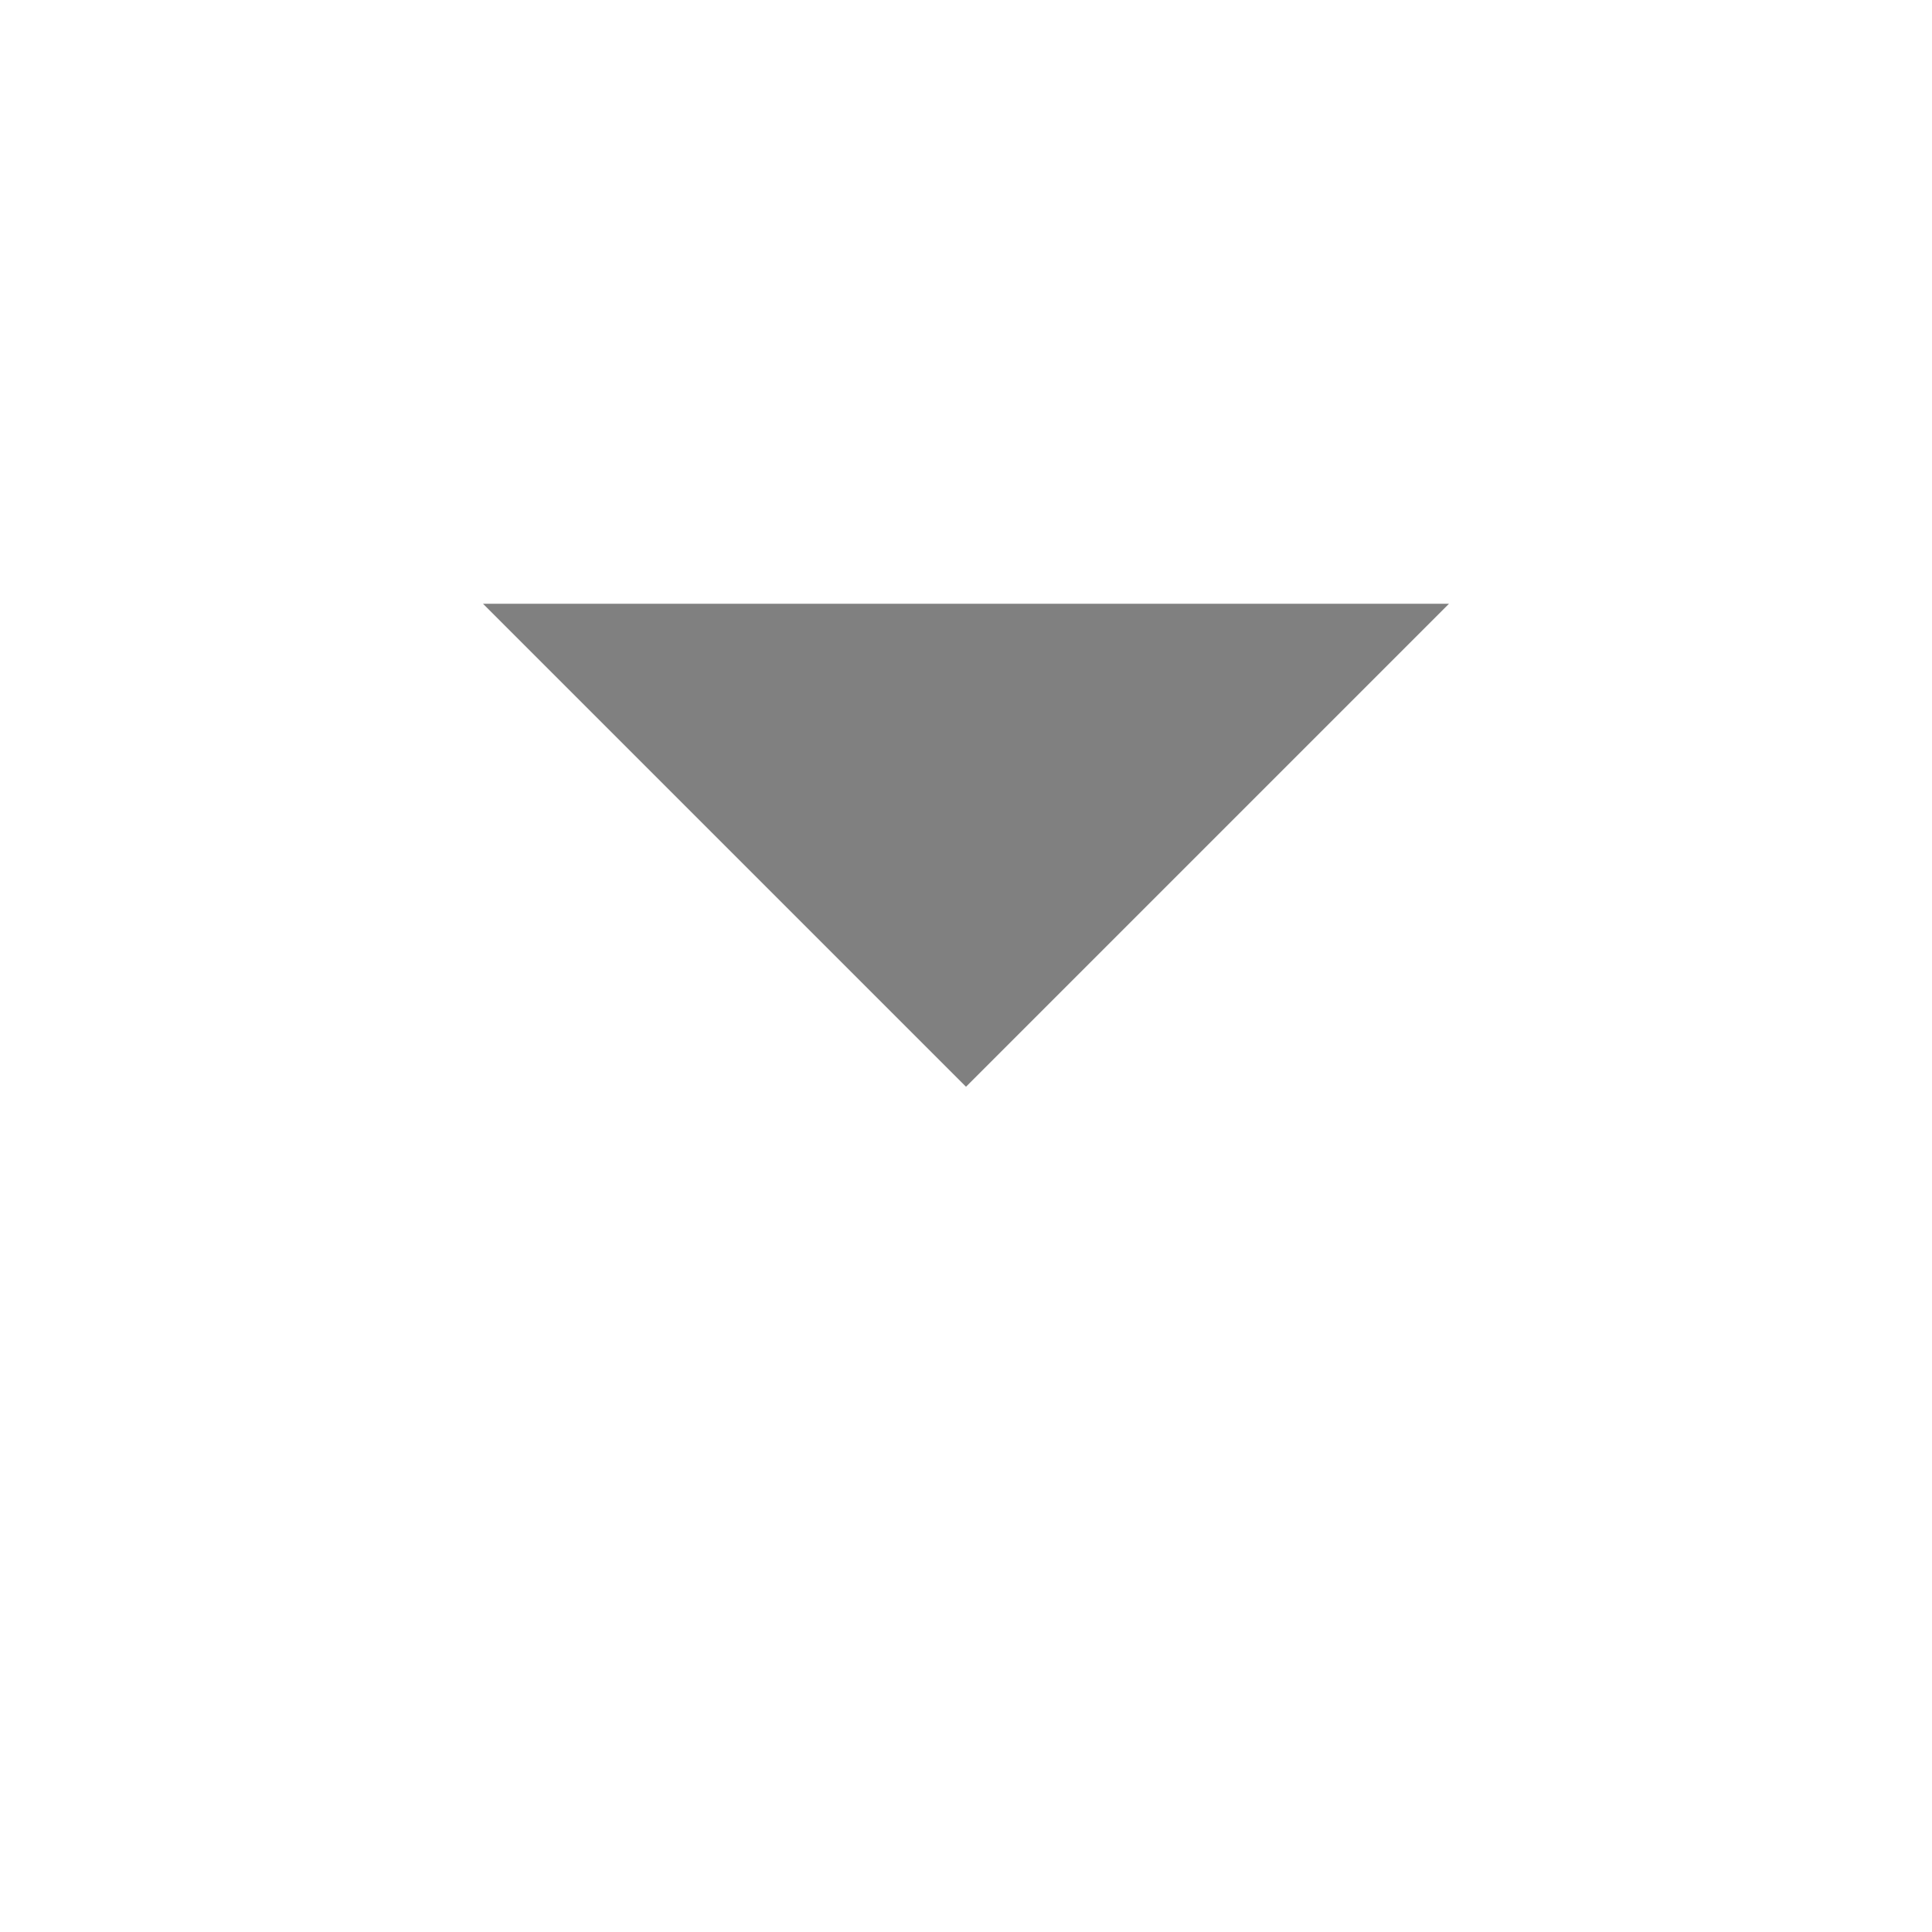
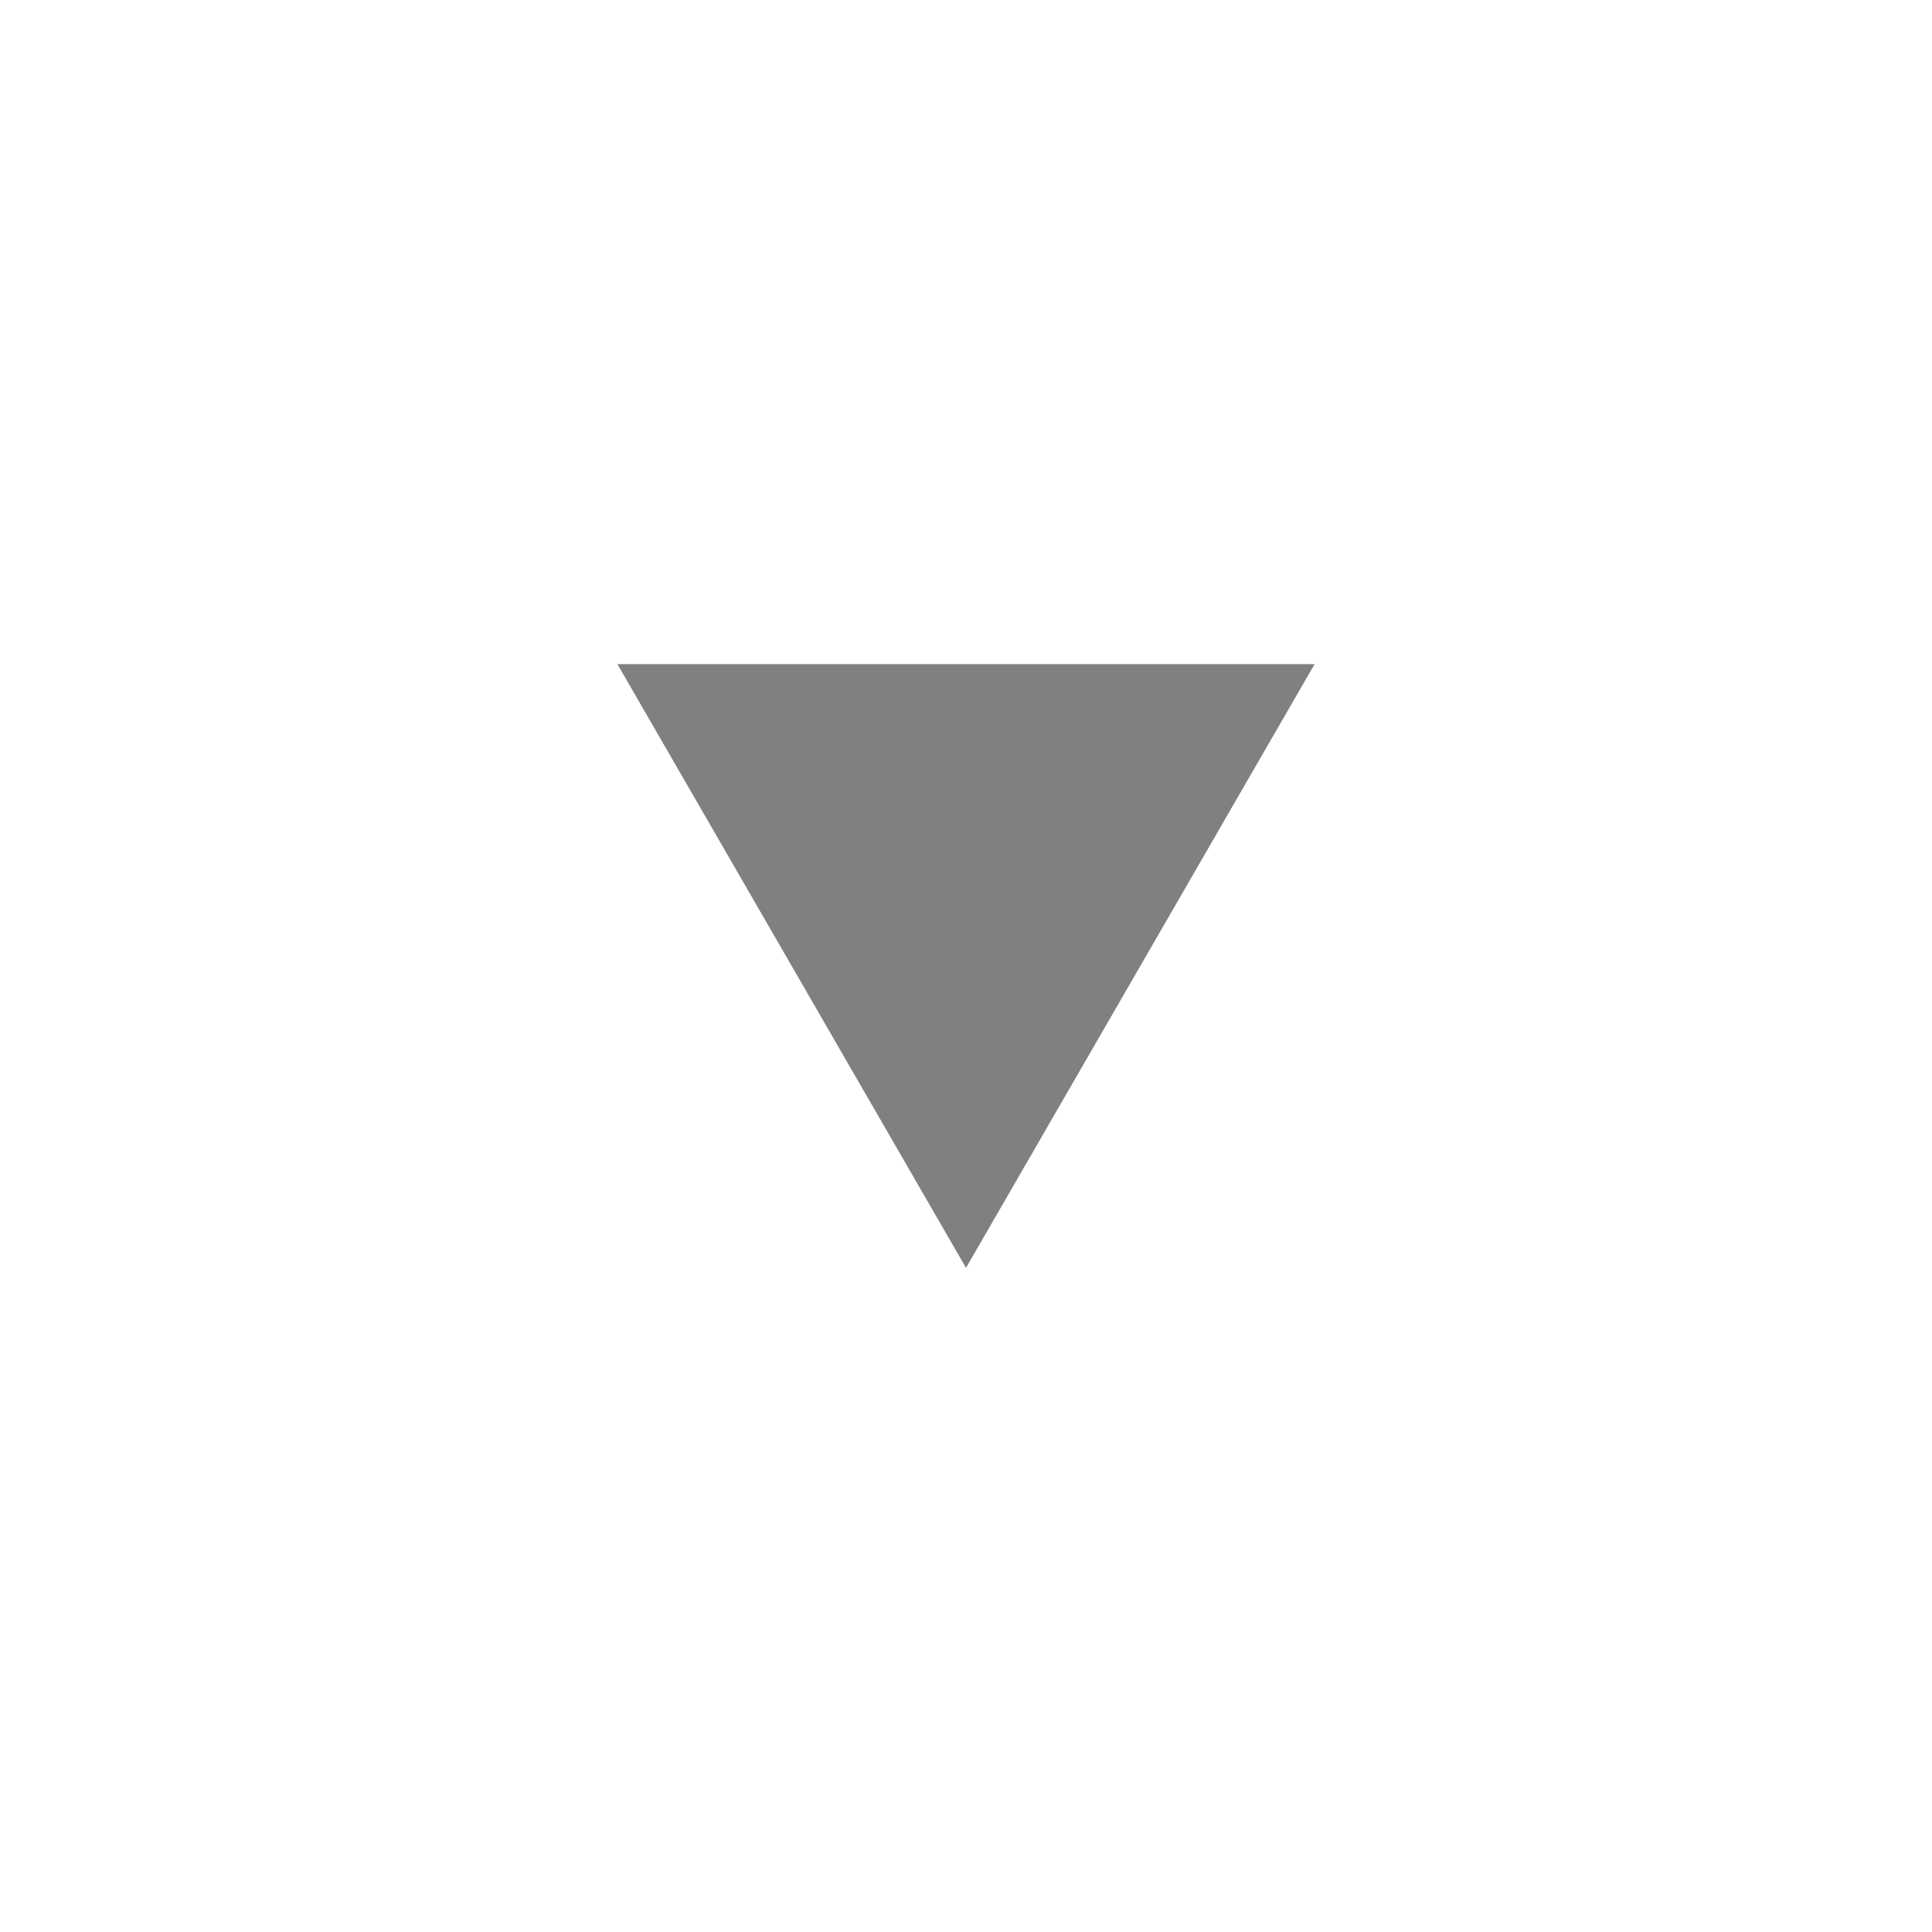
<svg xmlns="http://www.w3.org/2000/svg" width="16" height="16" viewBox="0 0 16 16" id="svg2" version="1.1">
  <defs id="defs4" />
  <g id="layer1" transform="translate(0,-1036.362)">
-     <path style="fill:#808080;fill-opacity:1;fill-rule:evenodd;stroke:none;stroke-width:1px;stroke-linecap:butt;stroke-linejoin:miter;stroke-opacity:1" d="m 4,1041.362 8,0 -4,4 z" id="path4136" />
+     <path style="fill:#808080;fill-opacity:1;fill-rule:evenodd;stroke:none;stroke-width:1px;stroke-linecap:butt;stroke-linejoin:miter;stroke-opacity:1" d="m 5.113,1041.862 5.774,0 -2.887,5 z" id="path4136" />
  </g>
</svg>
